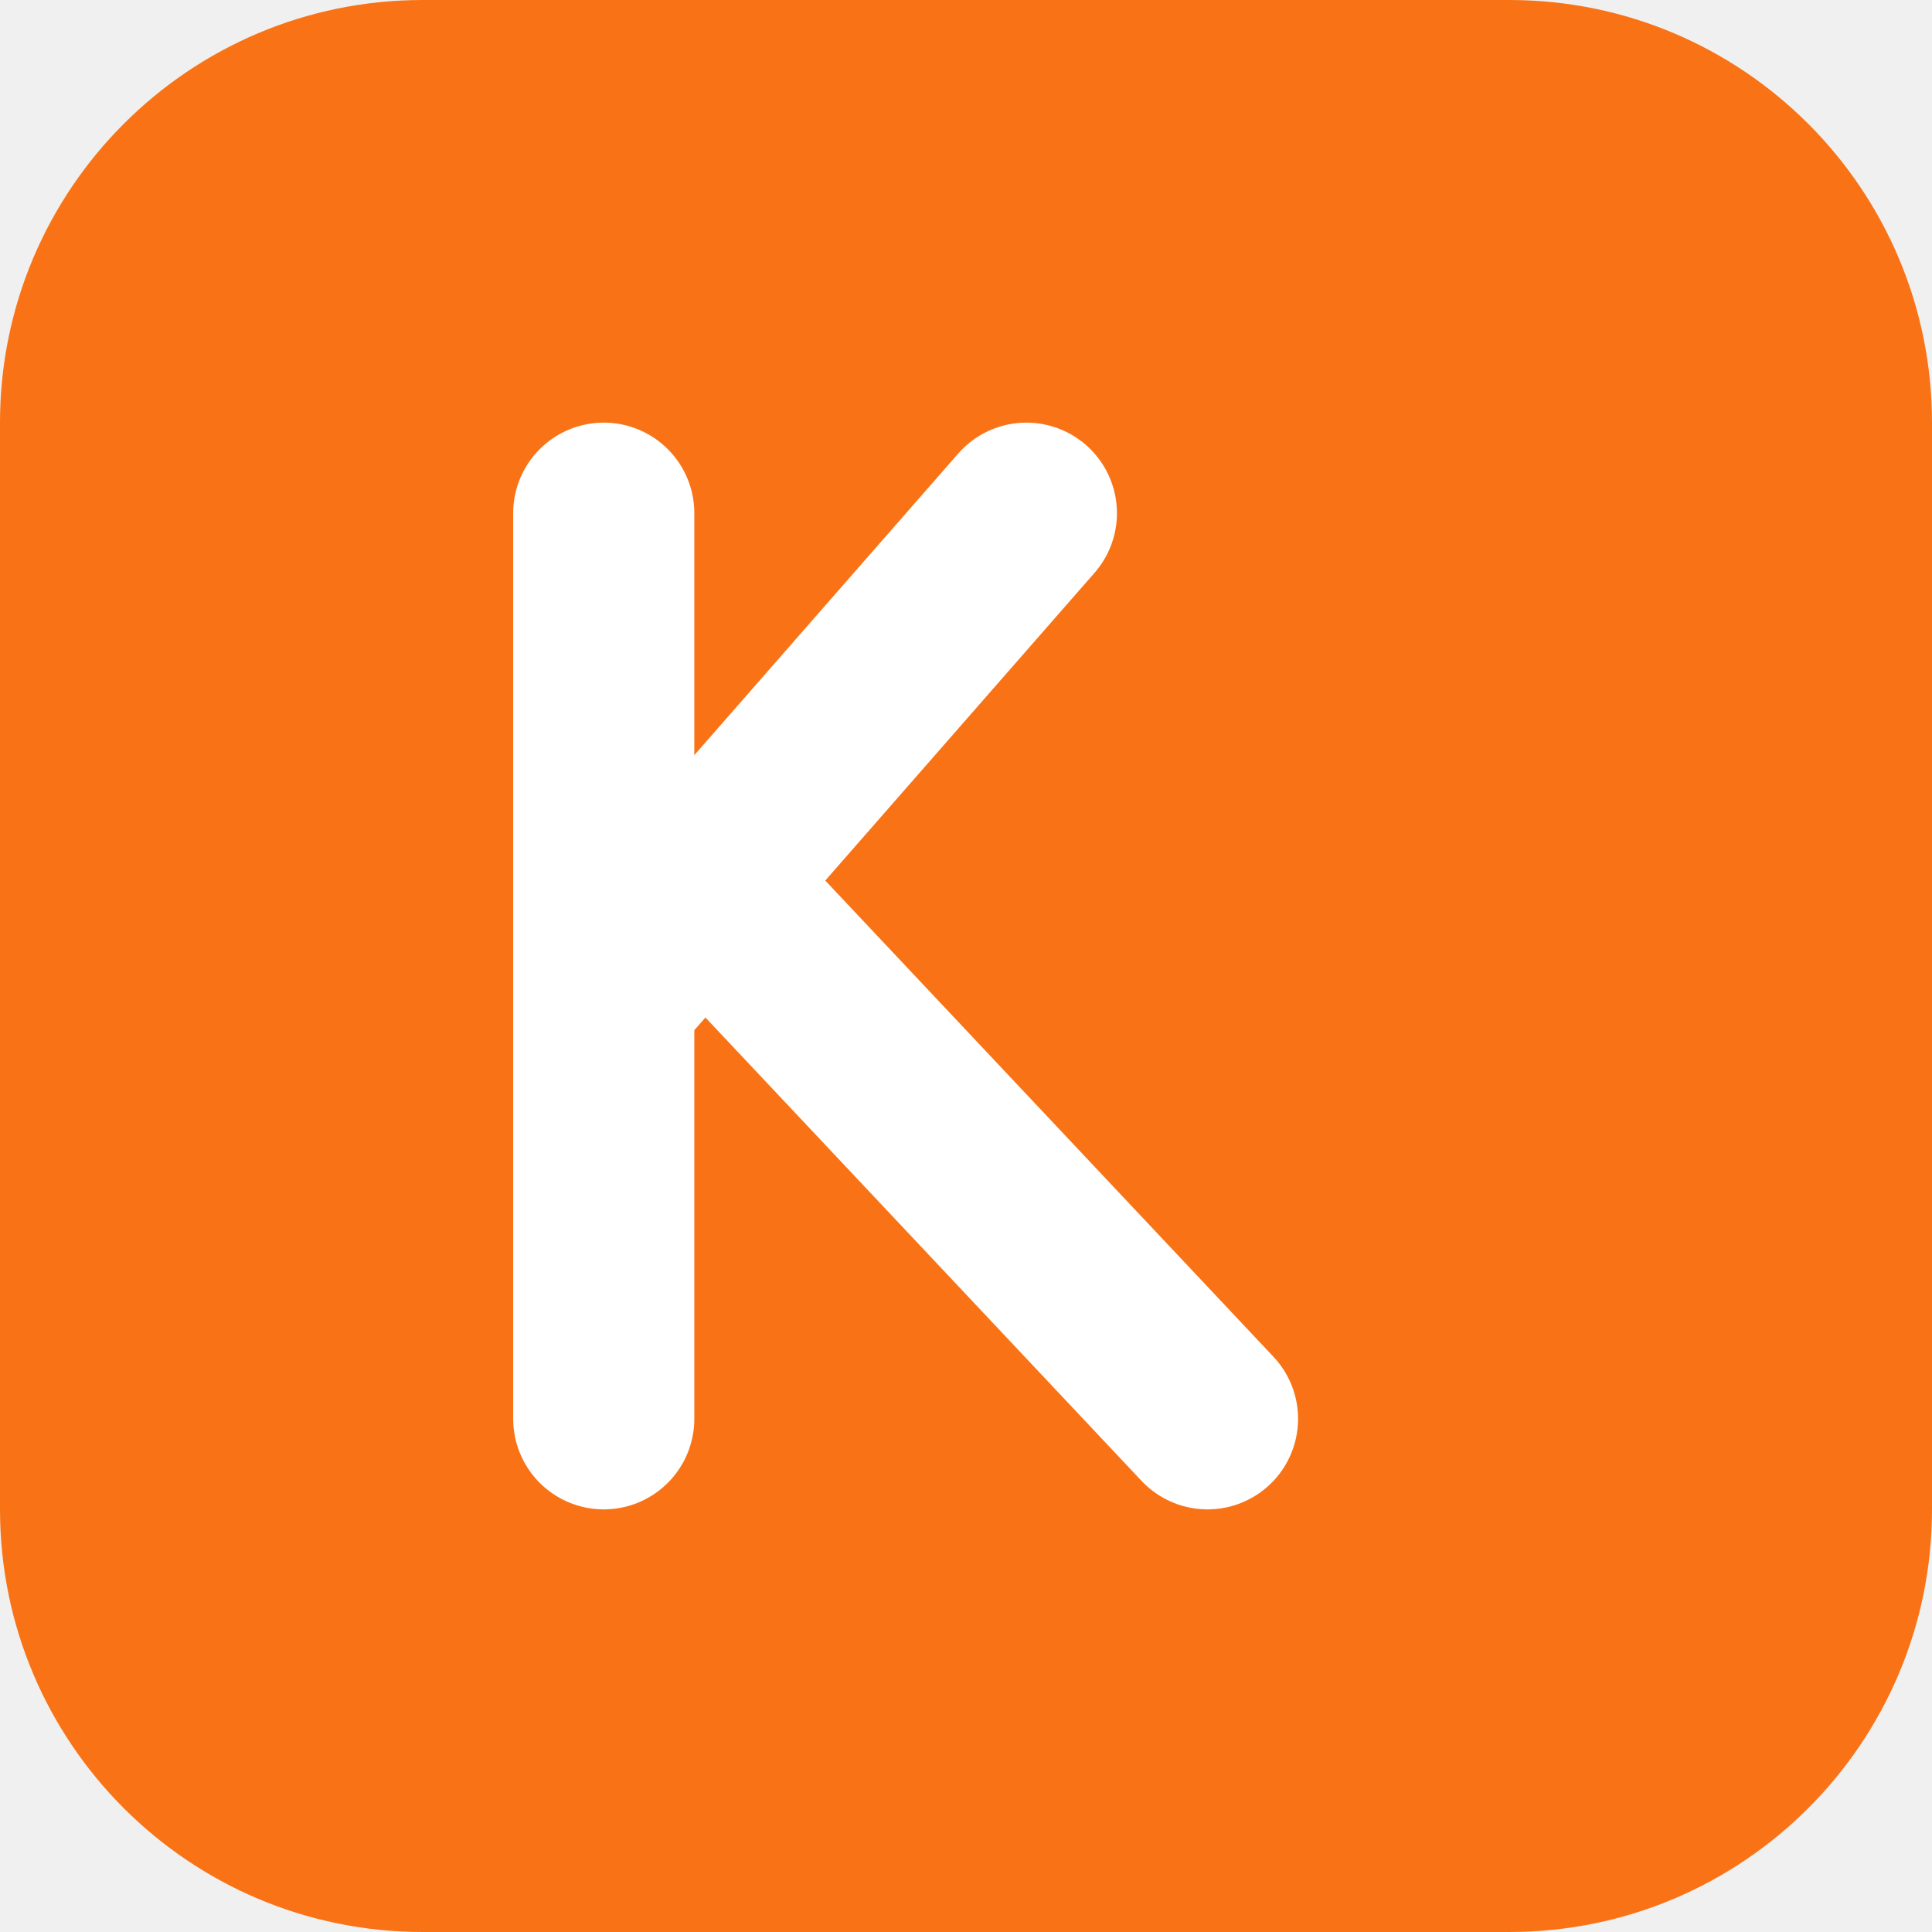
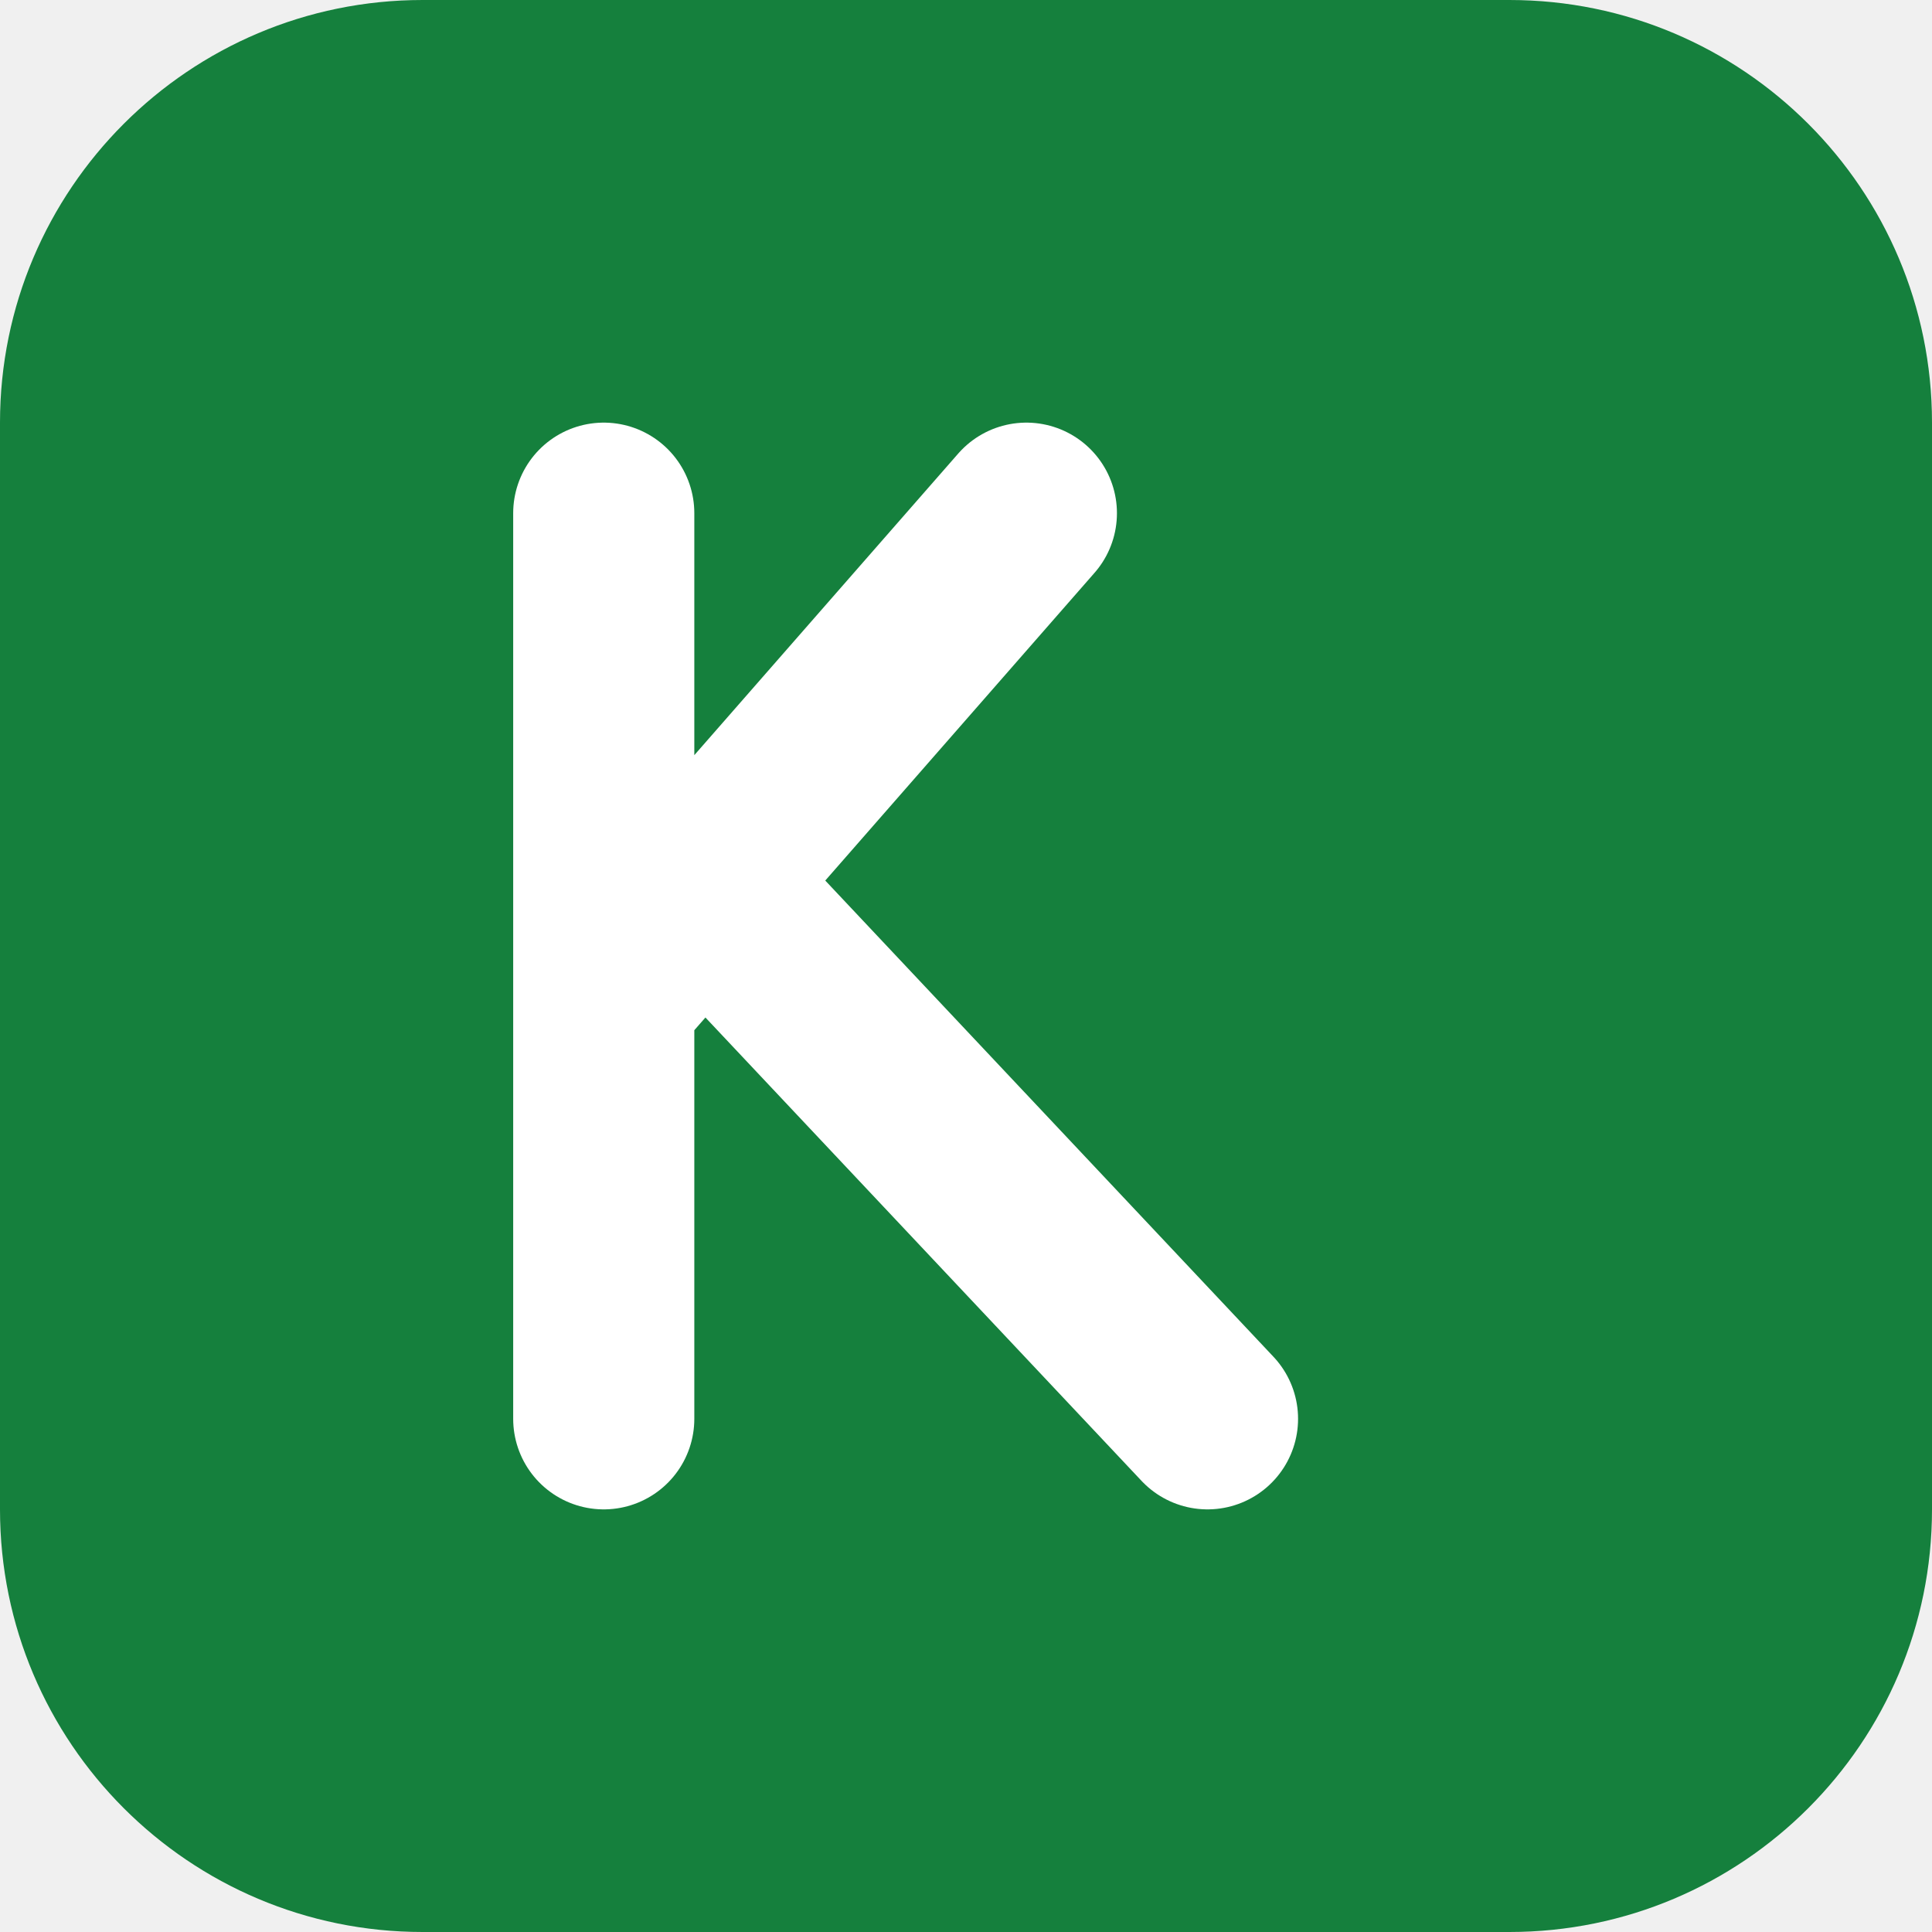
<svg xmlns="http://www.w3.org/2000/svg" viewBox="0 0 64 64" role="img" aria-label="Kairos">
-   <rect width="64" height="64" rx="14" fill="#f97316" />
+   <rect width="64" height="64" rx="14" fill="#15803d" />
  <path d="M20 17v30M20 33l14-16M24 30l16 17" fill="none" stroke="#fff" stroke-width="6" stroke-linecap="round" stroke-linejoin="round" />
</svg>
